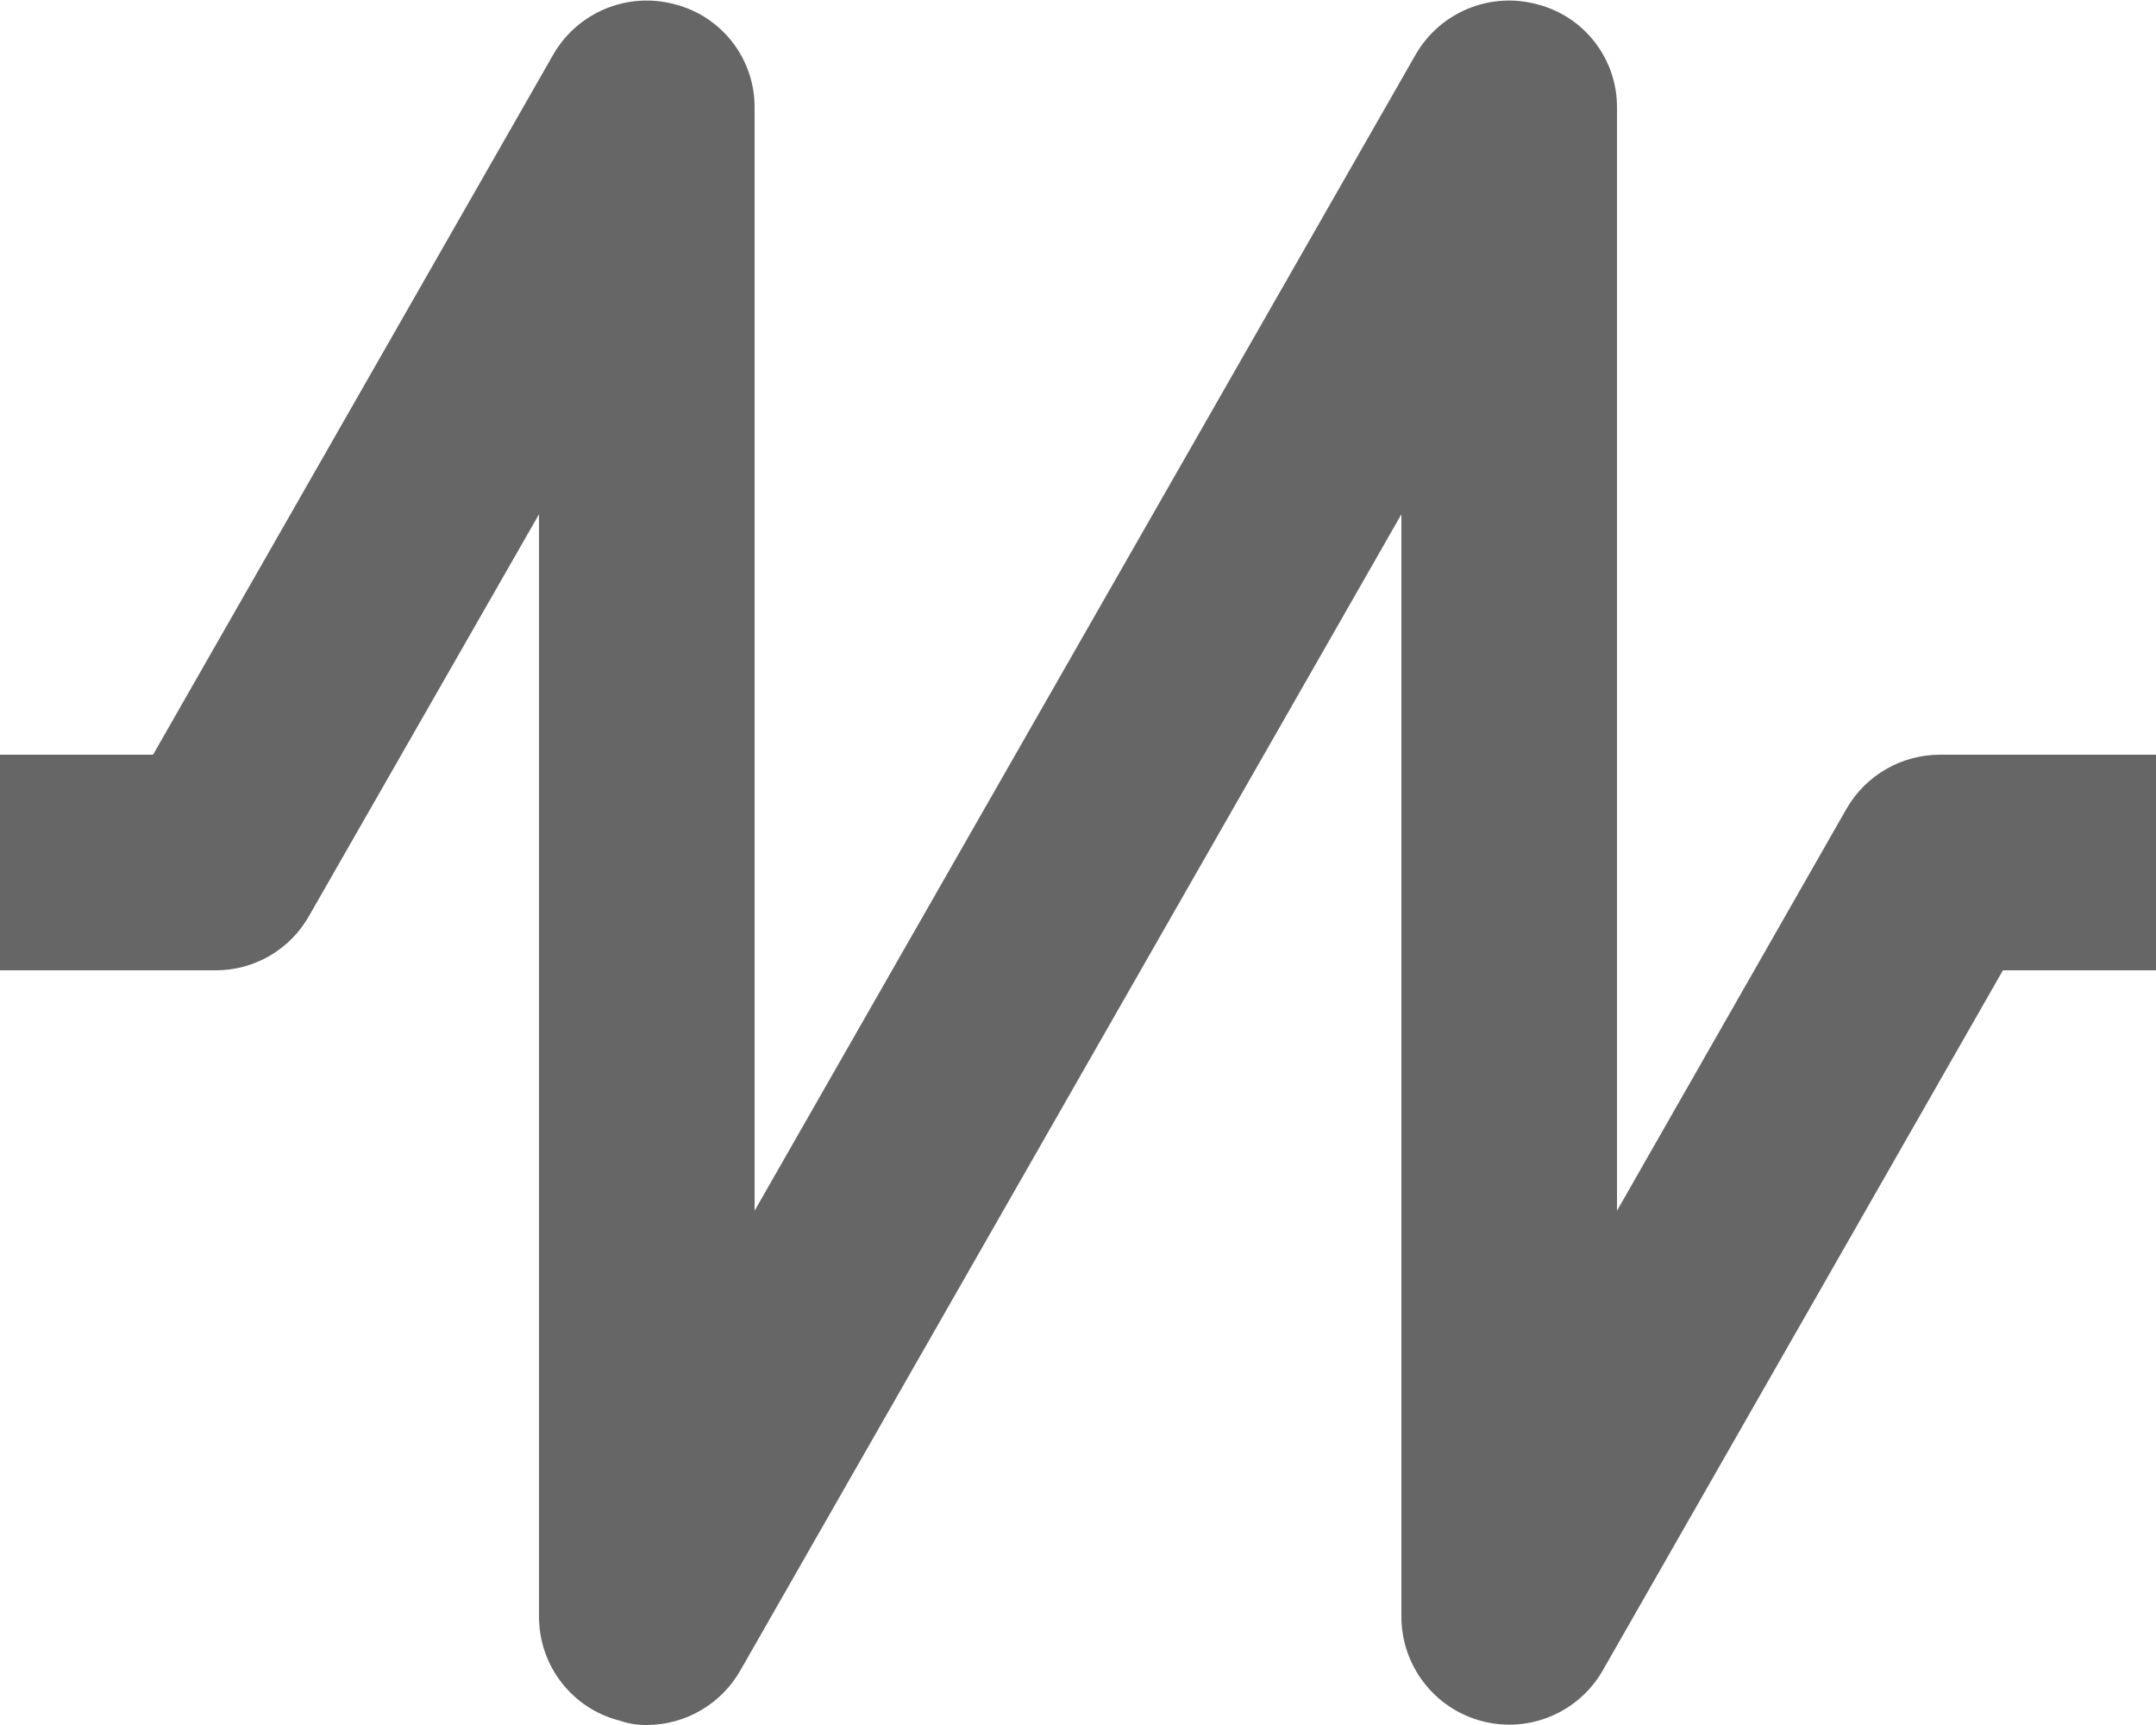
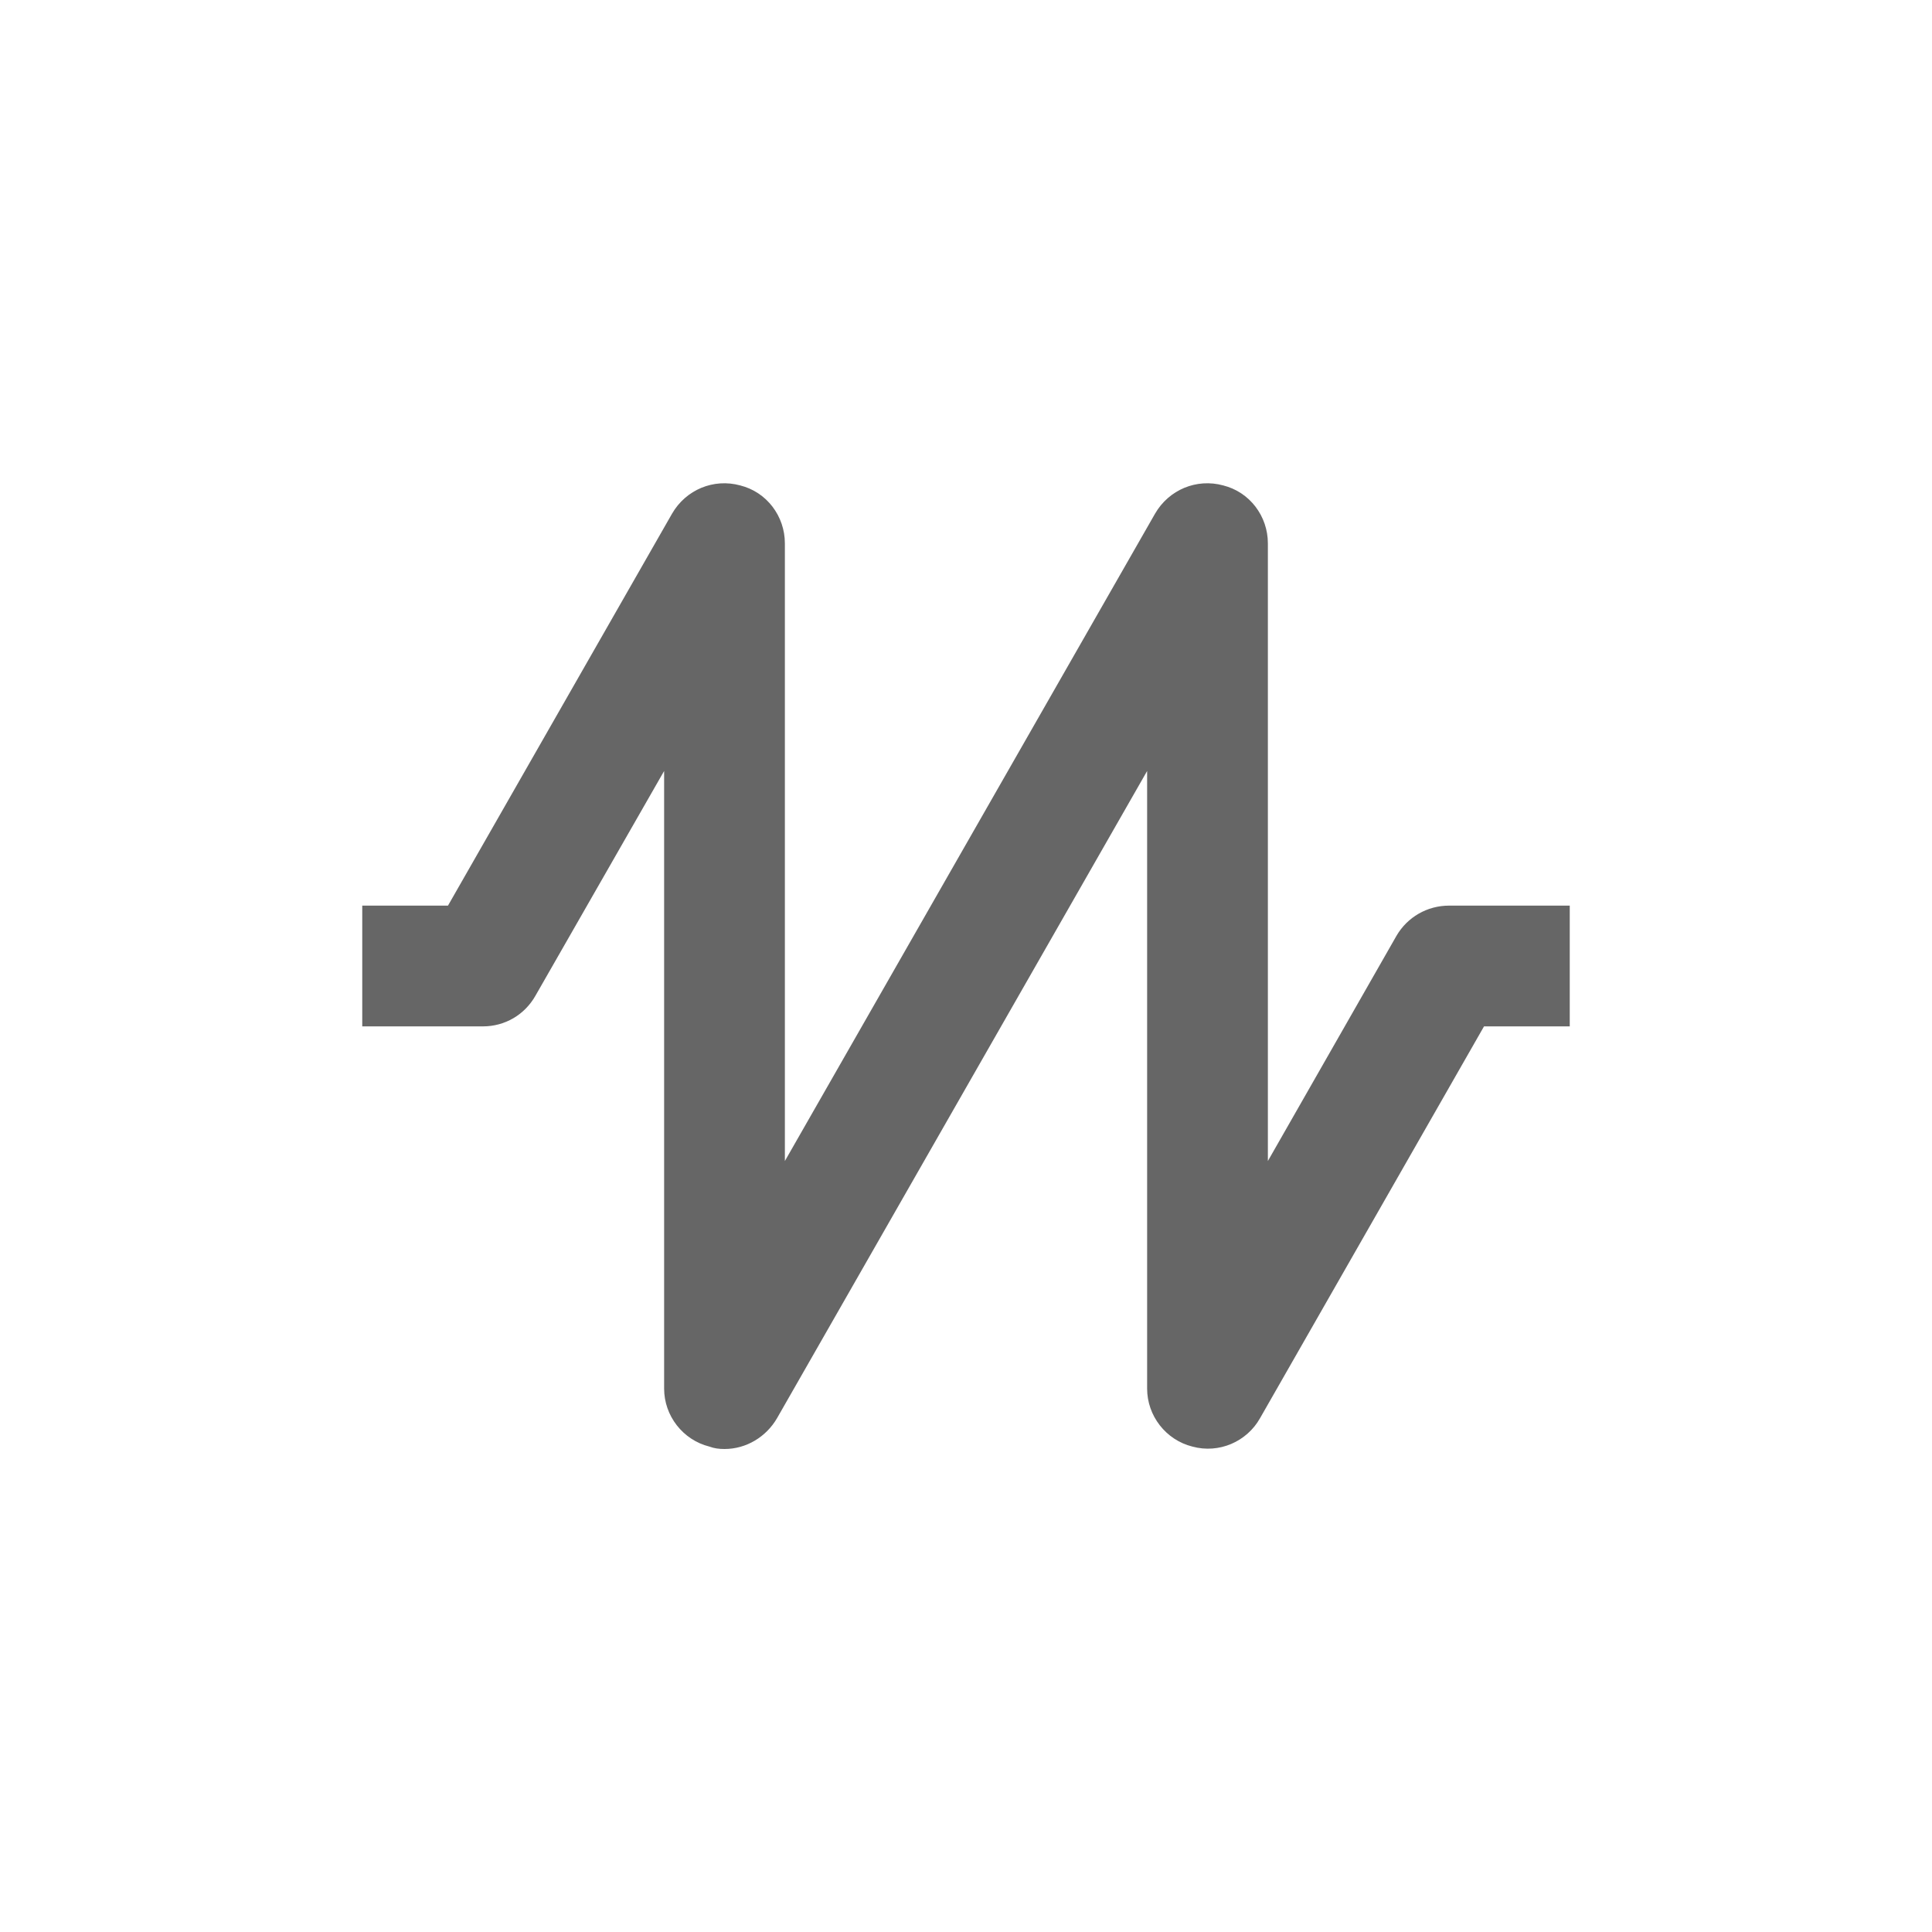
- <svg xmlns="http://www.w3.org/2000/svg" width="20px" height="16px" version="1.1" viewBox="0 0 20 16">
-   <g fill="#000" opacity=".6" fill-rule="evenodd">
-     <path d="m6 16c-0.085 0.001-0.17-0.012-0.25-0.04-0.44-0.111-0.748-0.506-0.75-0.96v-10.23l-2.13 3.72c-0.176 0.316-0.509 0.511-0.87 0.51h-2v-2h1.42l3.71-6.49c0.226-0.396 0.69-0.589 1.13-0.47 0.438 0.112 0.743 0.508 0.74 0.96v10.23l6.13-10.72c0.226-0.396 0.69-0.589 1.13-0.47 0.438 0.112 0.743 0.508 0.74 0.96v10.23l2.13-3.73c0.179-0.311 0.511-0.501 0.87-0.5h2v2h-1.42l-3.71 6.49c-0.224 0.395-0.685 0.589-1.123 0.474s-0.745-0.511-0.747-0.964v-10.23l-6.13 10.72c-0.177 0.314-0.509 0.509-0.87 0.51z" />
+ <svg xmlns="http://www.w3.org/2000/svg" width="32" height="32" version="1.1" viewBox="0 0 32 32">
+   <g fill="#000" opacity=".6" transform="translate(6 8)">
+     <path d="m6 16c-0.09 0-0.17-0.01-0.25-0.04-0.44-0.11-0.75-0.51-0.75-0.96v-10.23l-2.13 3.72c-0.18 0.32-0.51 0.51-0.87 0.51h-2v-2h1.42l3.71-6.49c0.23-0.4 0.69-0.59 1.13-0.47 0.44 0.11 0.74 0.51 0.74 0.96v10.23l6.13-10.72c0.23-0.4 0.69-0.59 1.13-0.47 0.44 0.11 0.74 0.51 0.74 0.96v10.23l2.13-3.73c0.18-0.31 0.51-0.5 0.87-0.5h2v2h-1.42l-3.71 6.49c-0.22 0.39-0.68 0.59-1.12 0.47-0.44-0.11-0.75-0.51-0.75-0.96v-10.23l-6.13 10.72c-0.18 0.31-0.51 0.51-0.87 0.51z" fill-rule="evenodd" />
  </g>
</svg>
